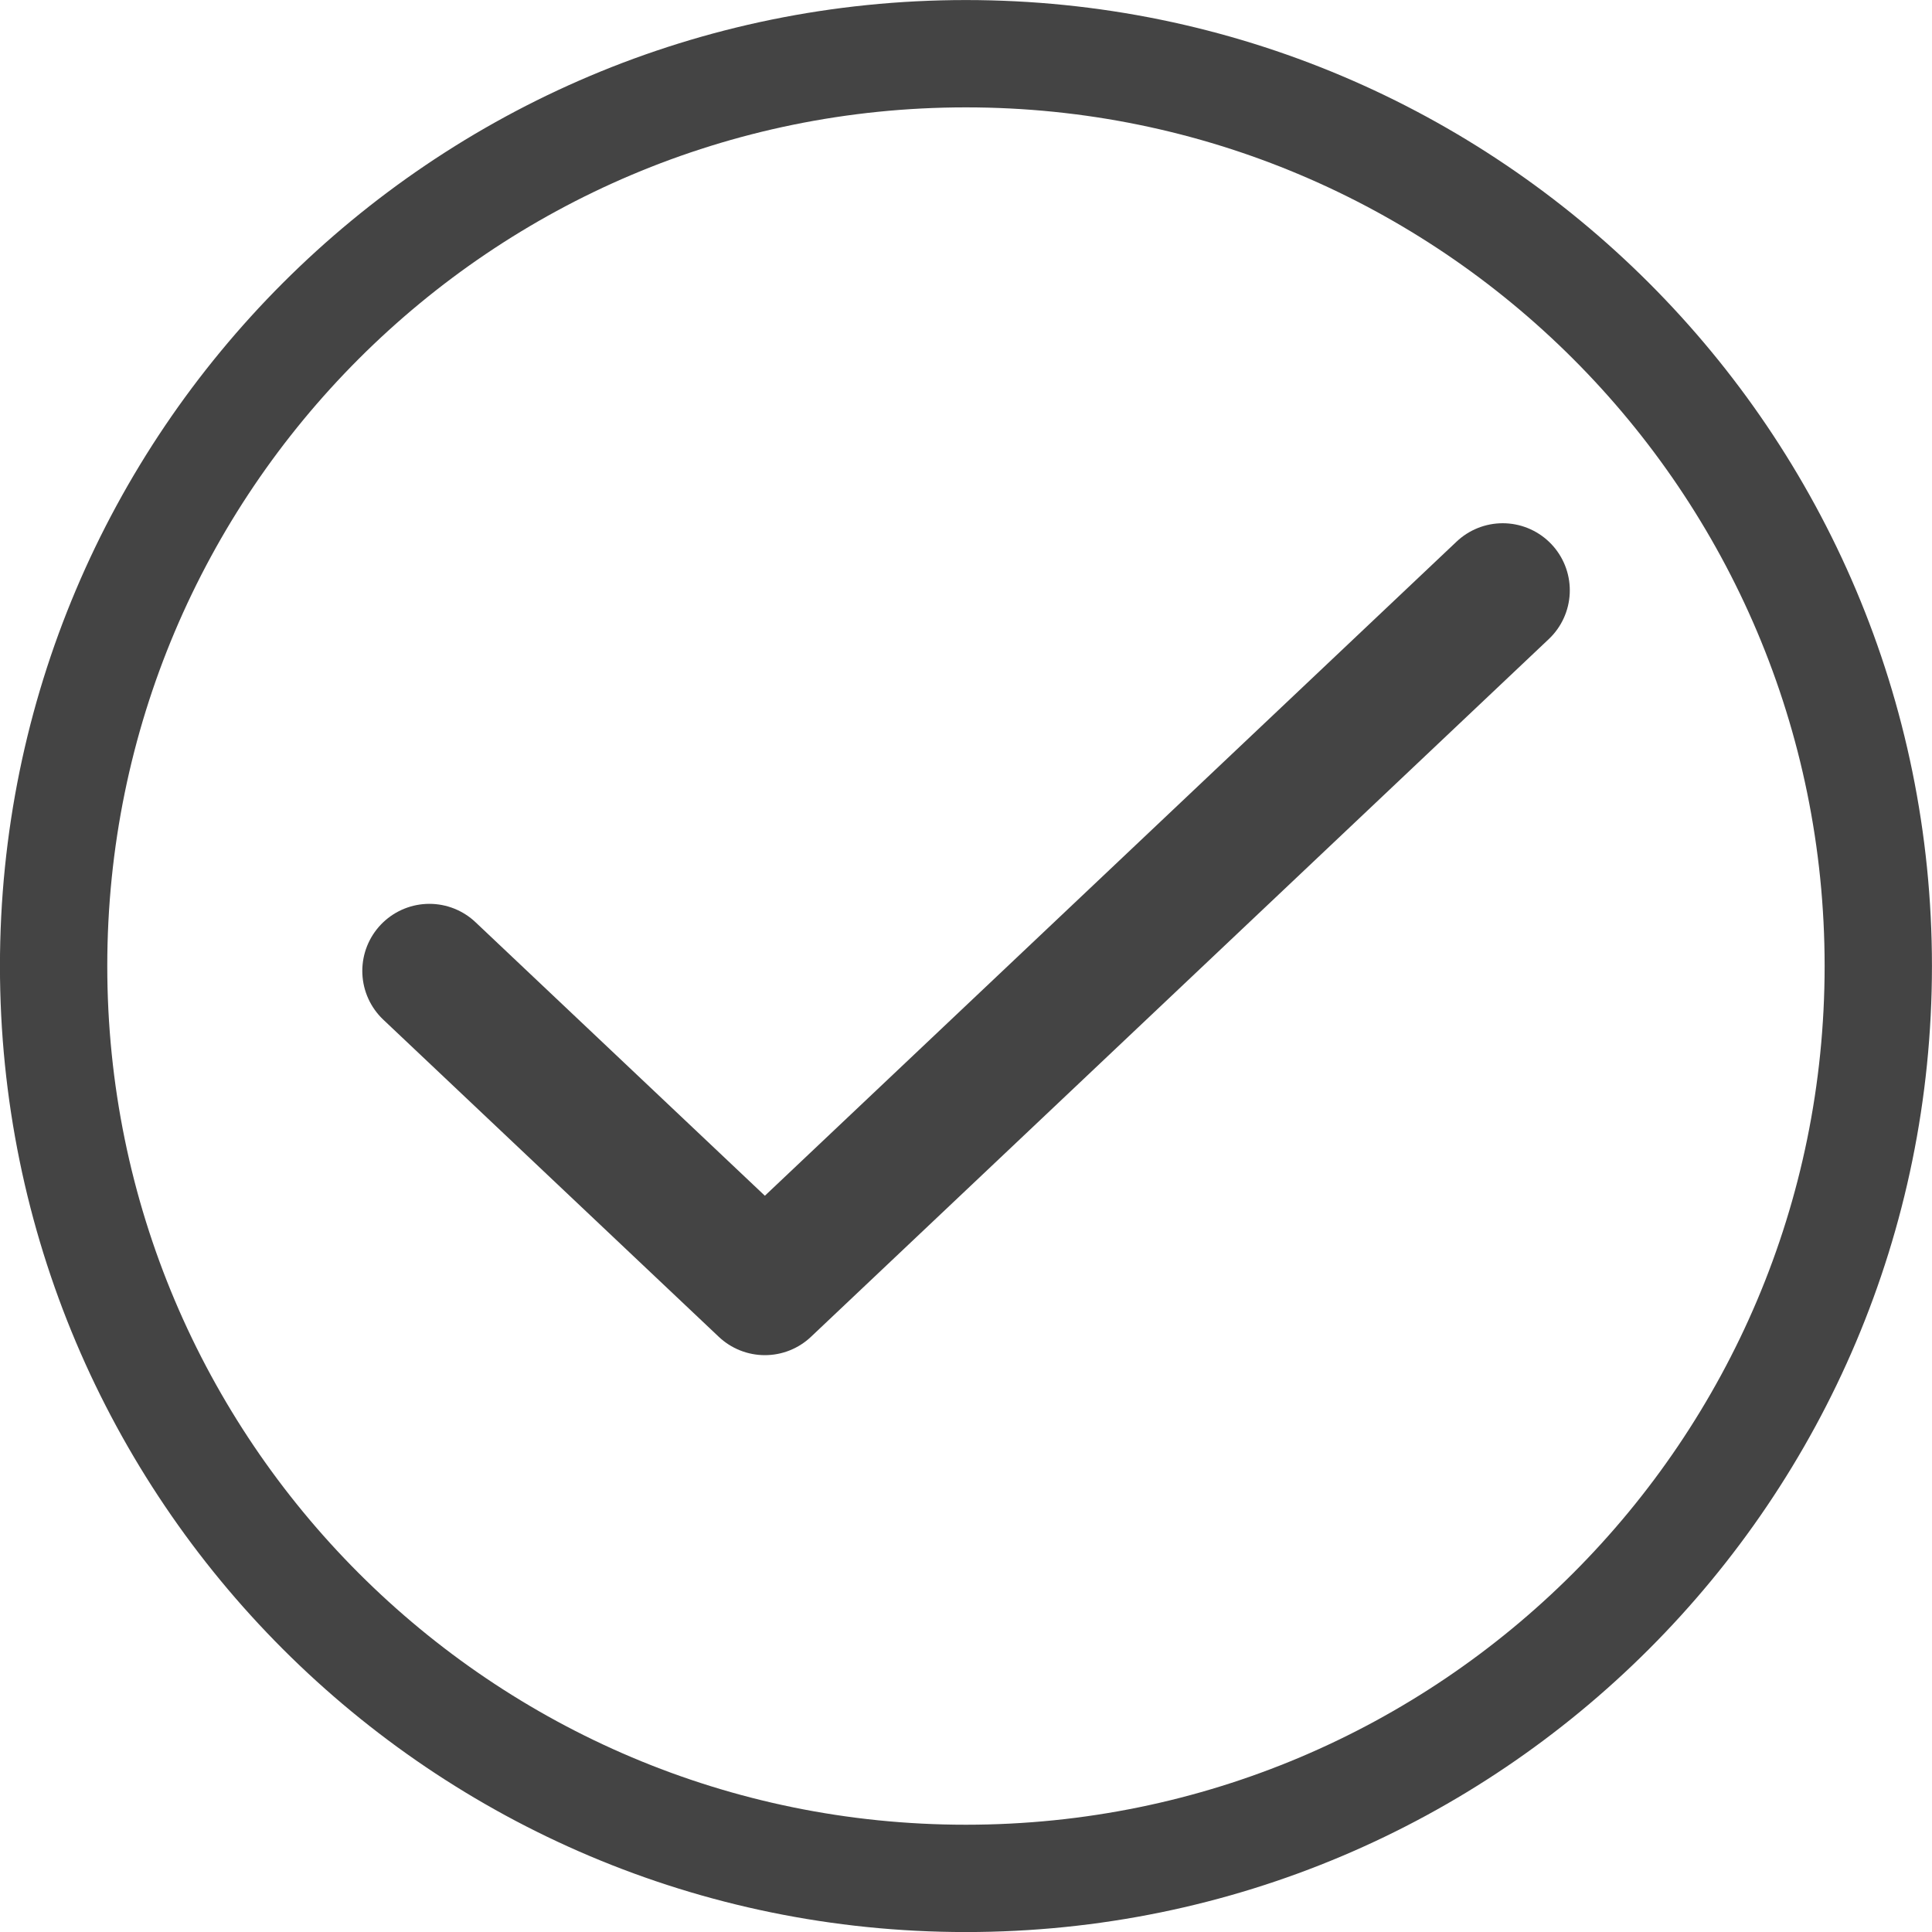
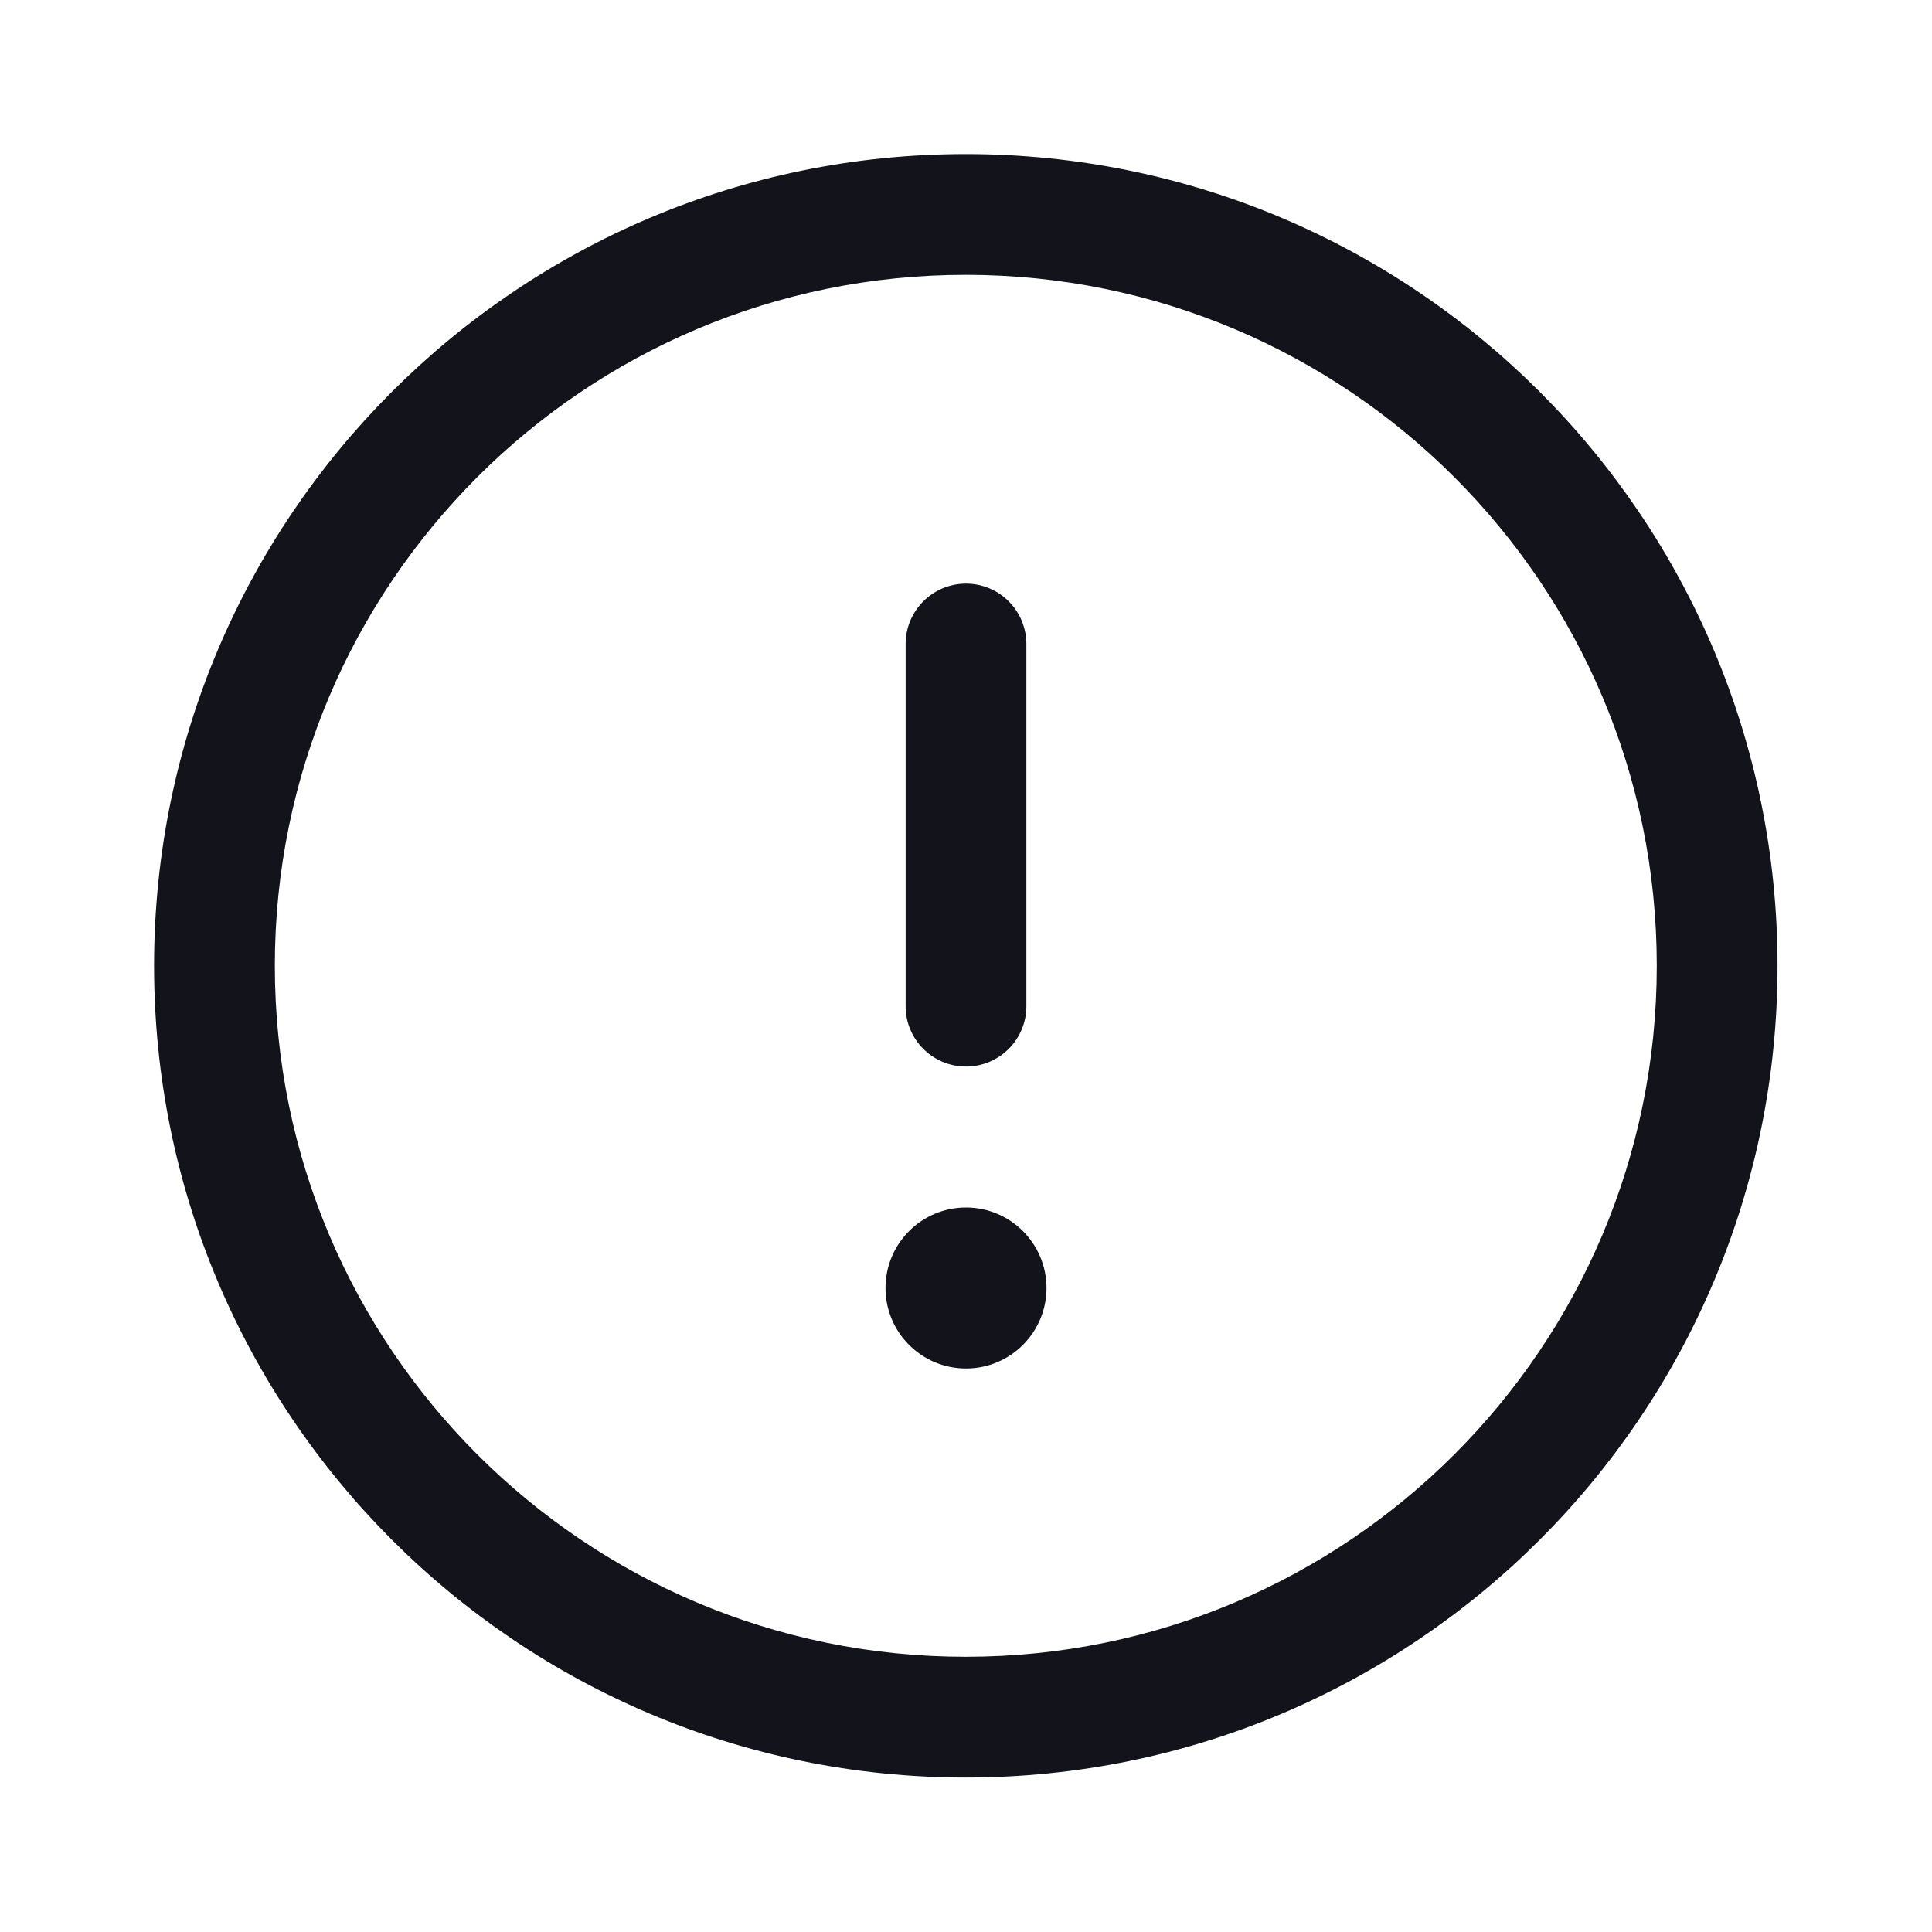
- <svg xmlns="http://www.w3.org/2000/svg" width="20" height="20" viewBox="0 0 20 20" fill="none">
-   <path d="M15.556 6.111L7.918 13.334L4.445 10.051" stroke="#444444" stroke-width="1.389" stroke-linecap="round" stroke-linejoin="round" />
-   <path d="M9.999 19.445C15.215 19.445 19.444 15.216 19.444 10C19.444 4.784 15.215 0.556 9.999 0.556C4.783 0.556 0.555 4.784 0.555 10C0.555 15.216 4.783 19.445 9.999 19.445Z" stroke="#444444" stroke-width="1.111" />
+ <svg xmlns="http://www.w3.org/2000/svg" width="24" height="24" viewBox="0 0 24 24" fill="none">
+   <path fill-rule="evenodd" clip-rule="evenodd" d="M1.914 11.997C1.914 6.429 6.429 1.914 11.997 1.914C17.566 1.914 22.081 6.429 22.081 11.997C22.081 17.566 17.566 22.081 11.997 22.081C6.429 22.081 1.914 17.566 1.914 11.997ZM11.997 3.414C7.257 3.414 3.414 7.257 3.414 11.997C3.414 16.738 7.257 20.581 11.997 20.581C16.738 20.581 20.581 16.738 20.581 11.997C20.581 7.257 16.738 3.414 11.997 3.414ZM12 7.25C12.414 7.25 12.75 7.586 12.75 8V12.499C12.75 12.913 12.414 13.249 12 13.249C11.586 13.249 11.25 12.913 11.25 12.499V8C11.25 7.586 11.586 7.25 12 7.25ZM12 17C11.448 17 11 16.552 11 16C11 15.448 11.448 15 12 15C12.552 15 13 15.448 13 16C13 16.552 12.552 17 12 17Z" fill="#12131B" />
</svg>
